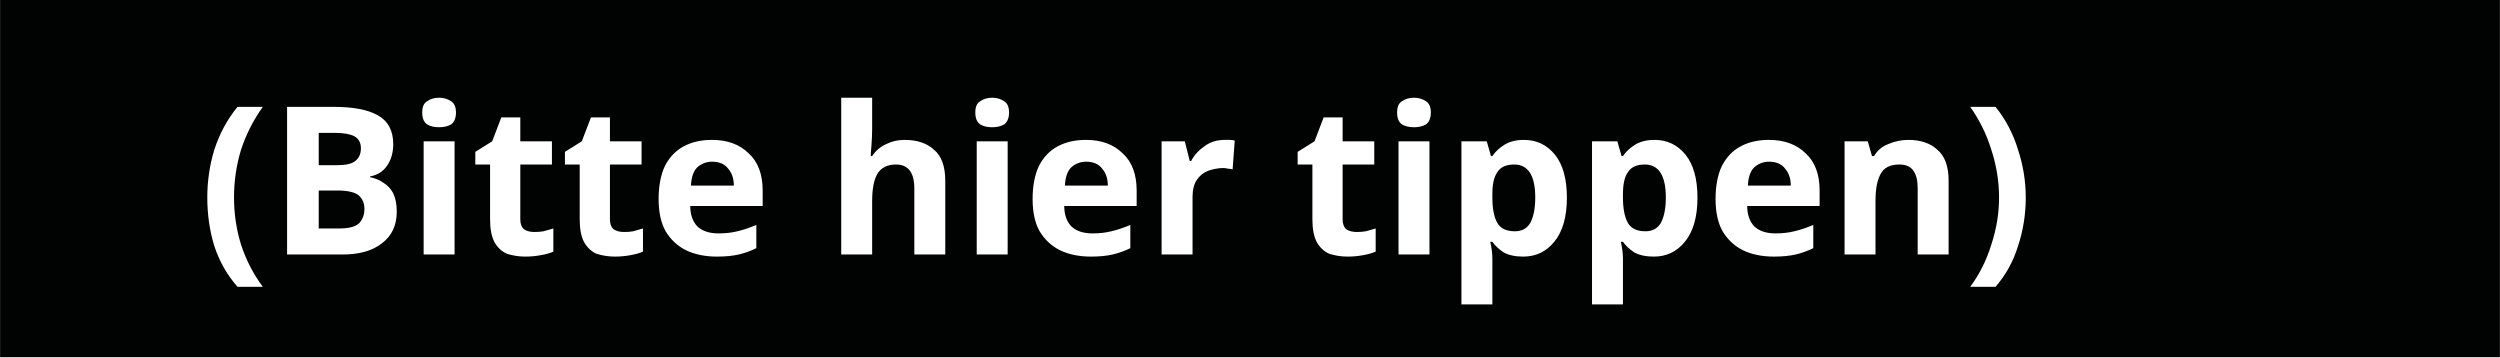
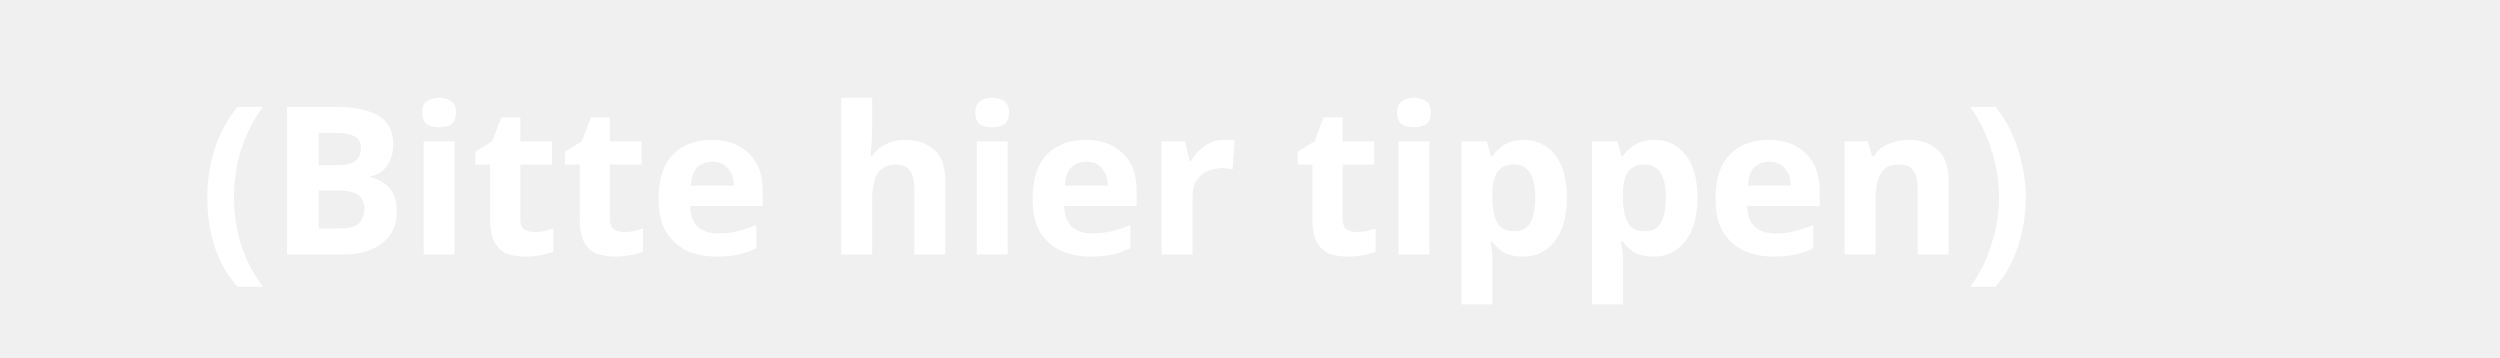
<svg xmlns="http://www.w3.org/2000/svg" width="210" height="30" viewBox="0 0 55.562 7.938" version="1.1" id="svg5">
  <defs id="defs2" />
  <g id="layer1">
-     <rect style="fill:#010303;fill-opacity:1;stroke:none;stroke-width:0;stroke-dasharray:none;stroke-opacity:1;paint-order:fill markers stroke;stop-color:#000000" id="rect111" width="55.562" height="7.938" x="-5.3290705e-15" y="2.220446e-16" />
    <text xml:space="preserve" style="font-size:4.586px;line-height:1.25;font-family:sans-serif;letter-spacing:0px;word-spacing:0px;stroke-width:0.265" x="27.792" y="5.656" id="text899">
      <tspan id="tspan897" style="font-style:normal;font-variant:normal;font-weight:bold;font-stretch:normal;font-size:4.586px;font-family:'BIZ UDPゴシック';-inkscape-font-specification:'BIZ UDPゴシック Bold';text-align:center;text-anchor:middle;fill:#ffffff;stroke-width:0.265" x="27.792" y="5.656">(Bitte hier tippen)</tspan>
    </text>
  </g>
</svg>
